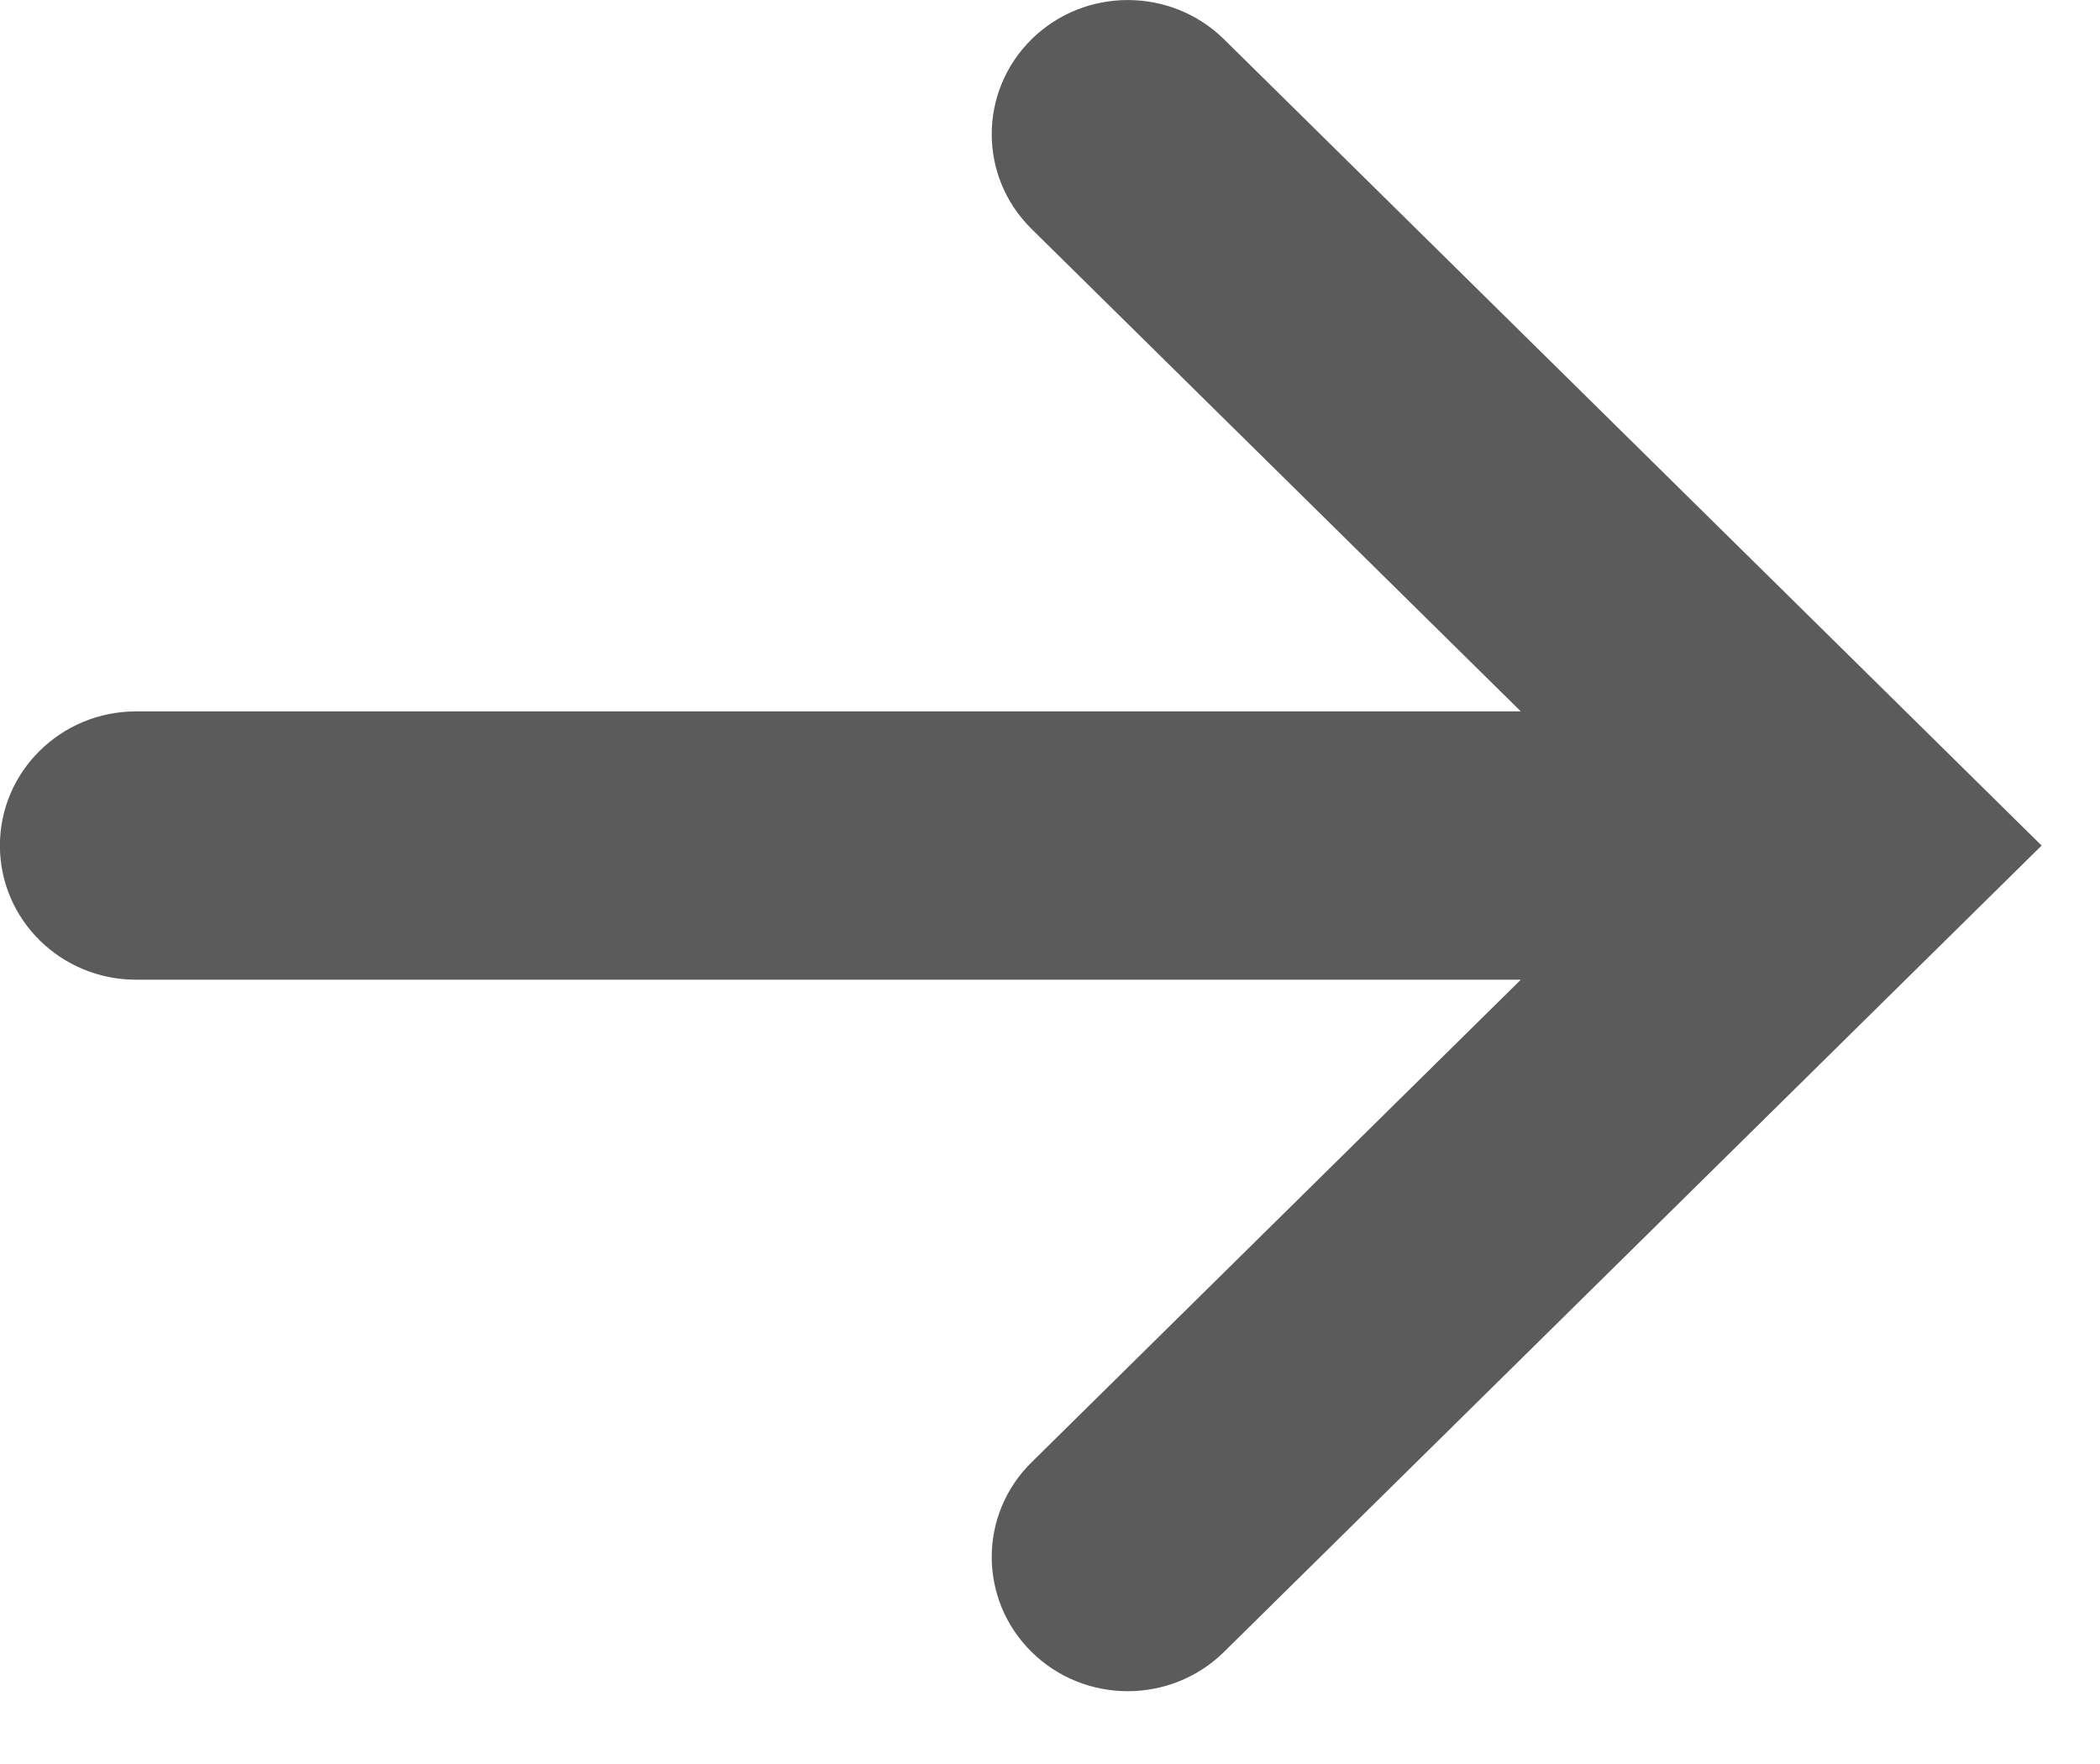
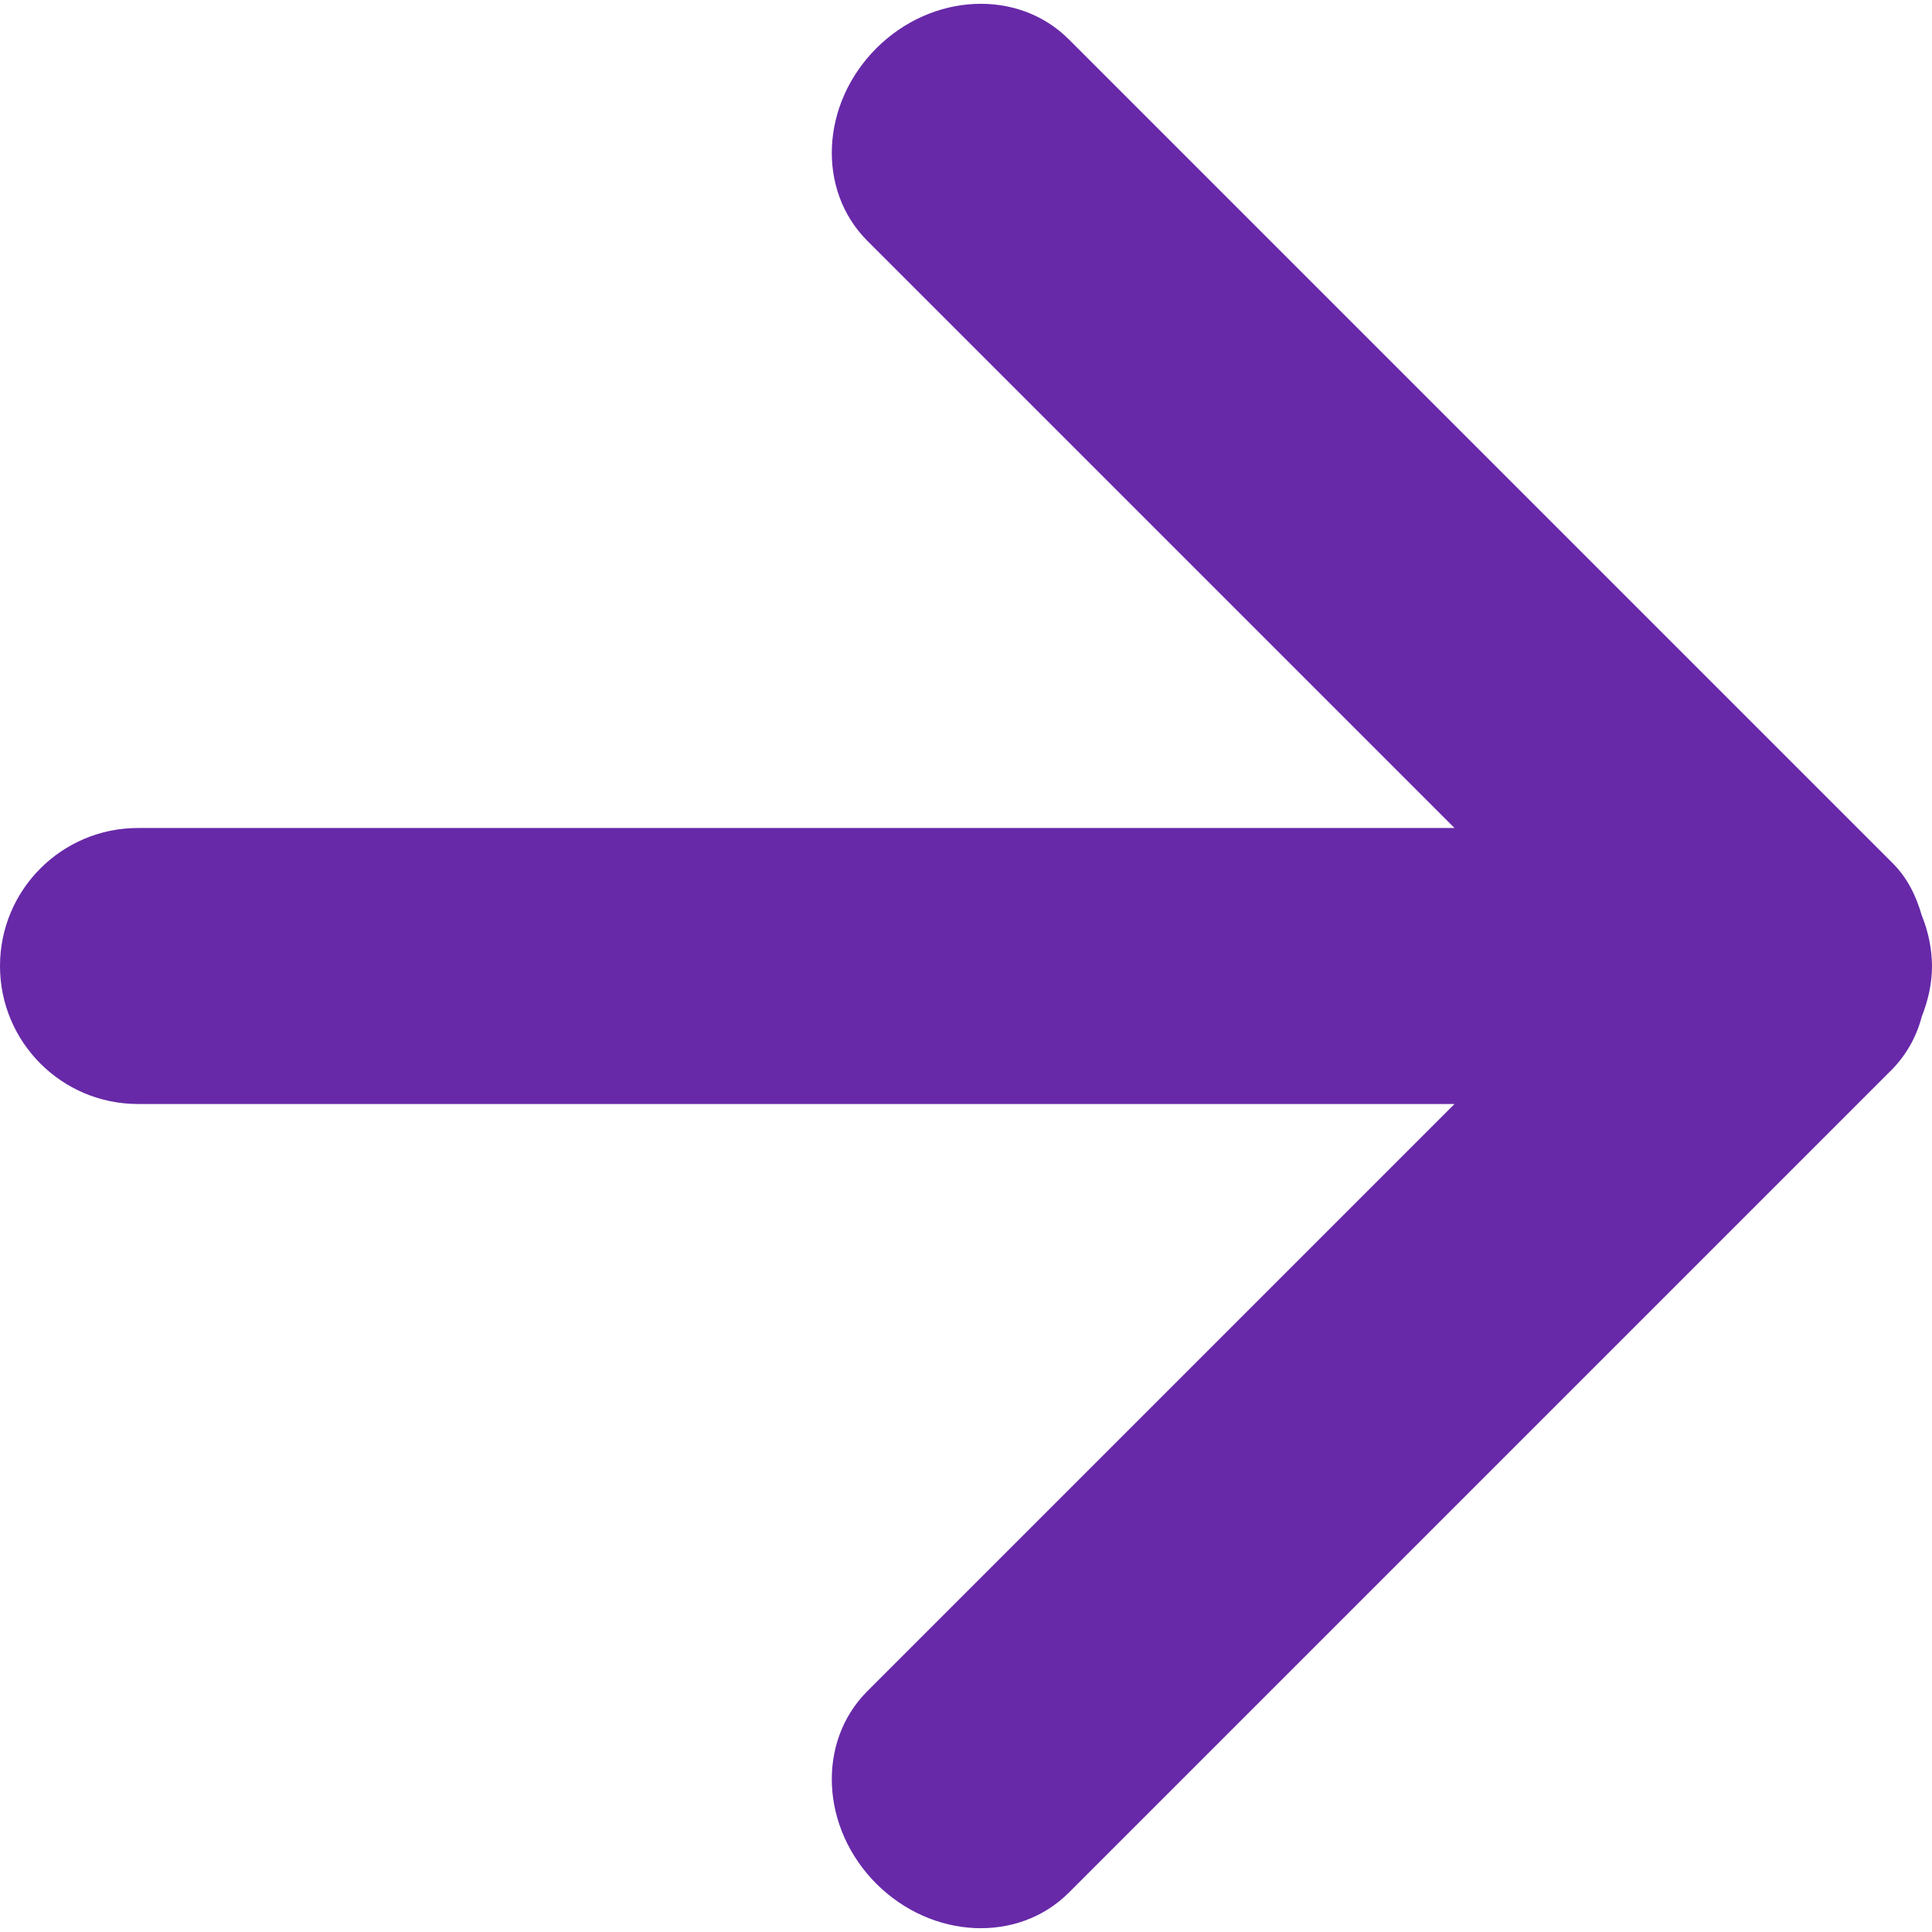
- <svg xmlns="http://www.w3.org/2000/svg" width="25px" height="21px" viewBox="0 0 25 21" version="1.1">
-   <defs />
-   <g id="Confirm-Send-ETH---V3" stroke="none" stroke-width="1" fill="none" fill-rule="evenodd" transform="translate(-500, -235)">
-     <g id="Group-4" transform="translate(312, 99)" fill="#5B5B5B">
-       <g id="Group-18" transform="translate(109, 119)">
-         <g id="arrow-right" transform="translate(78, 17)">
-           <path d="M13.281,0.467 L13.281,0.467 C12.648,1.092 12.648,2.103 13.281,2.726 L19.105,8.469 L2.619,8.469 C1.725,8.469 0.999,9.184 0.999,10.066 L0.999,10.067 C0.999,10.949 1.725,11.663 2.619,11.663 L19.105,11.663 L13.281,17.408 C12.648,18.03 12.648,19.041 13.281,19.666 C13.913,20.289 14.938,20.289 15.571,19.666 L25.305,10.066 L15.571,0.467 C14.938,-0.155 13.913,-0.155 13.281,0.467" id="Fill-1" />
-         </g>
-       </g>
-     </g>
-   </g>
+ <svg xmlns="http://www.w3.org/2000/svg" width="14" height="14">
+   <path fill="#6729A8" fill-rule="evenodd" d="M13.926 7.366a.855.855 0 0 1-.21.378l-5.972 5.972c-.367.366-.99.337-1.394-.066-.403-.404-.432-1.027-.066-1.394L10.54 8H1a1 1 0 0 1 0-2h9.54L6.284 1.744c-.366-.367-.337-.99.066-1.394.404-.403 1.027-.432 1.394-.066l5.972 5.972c.107.107.17.239.21.378A.992.992 0 0 1 14 7c0 .13-.029.252-.074.366z" />
</svg>
